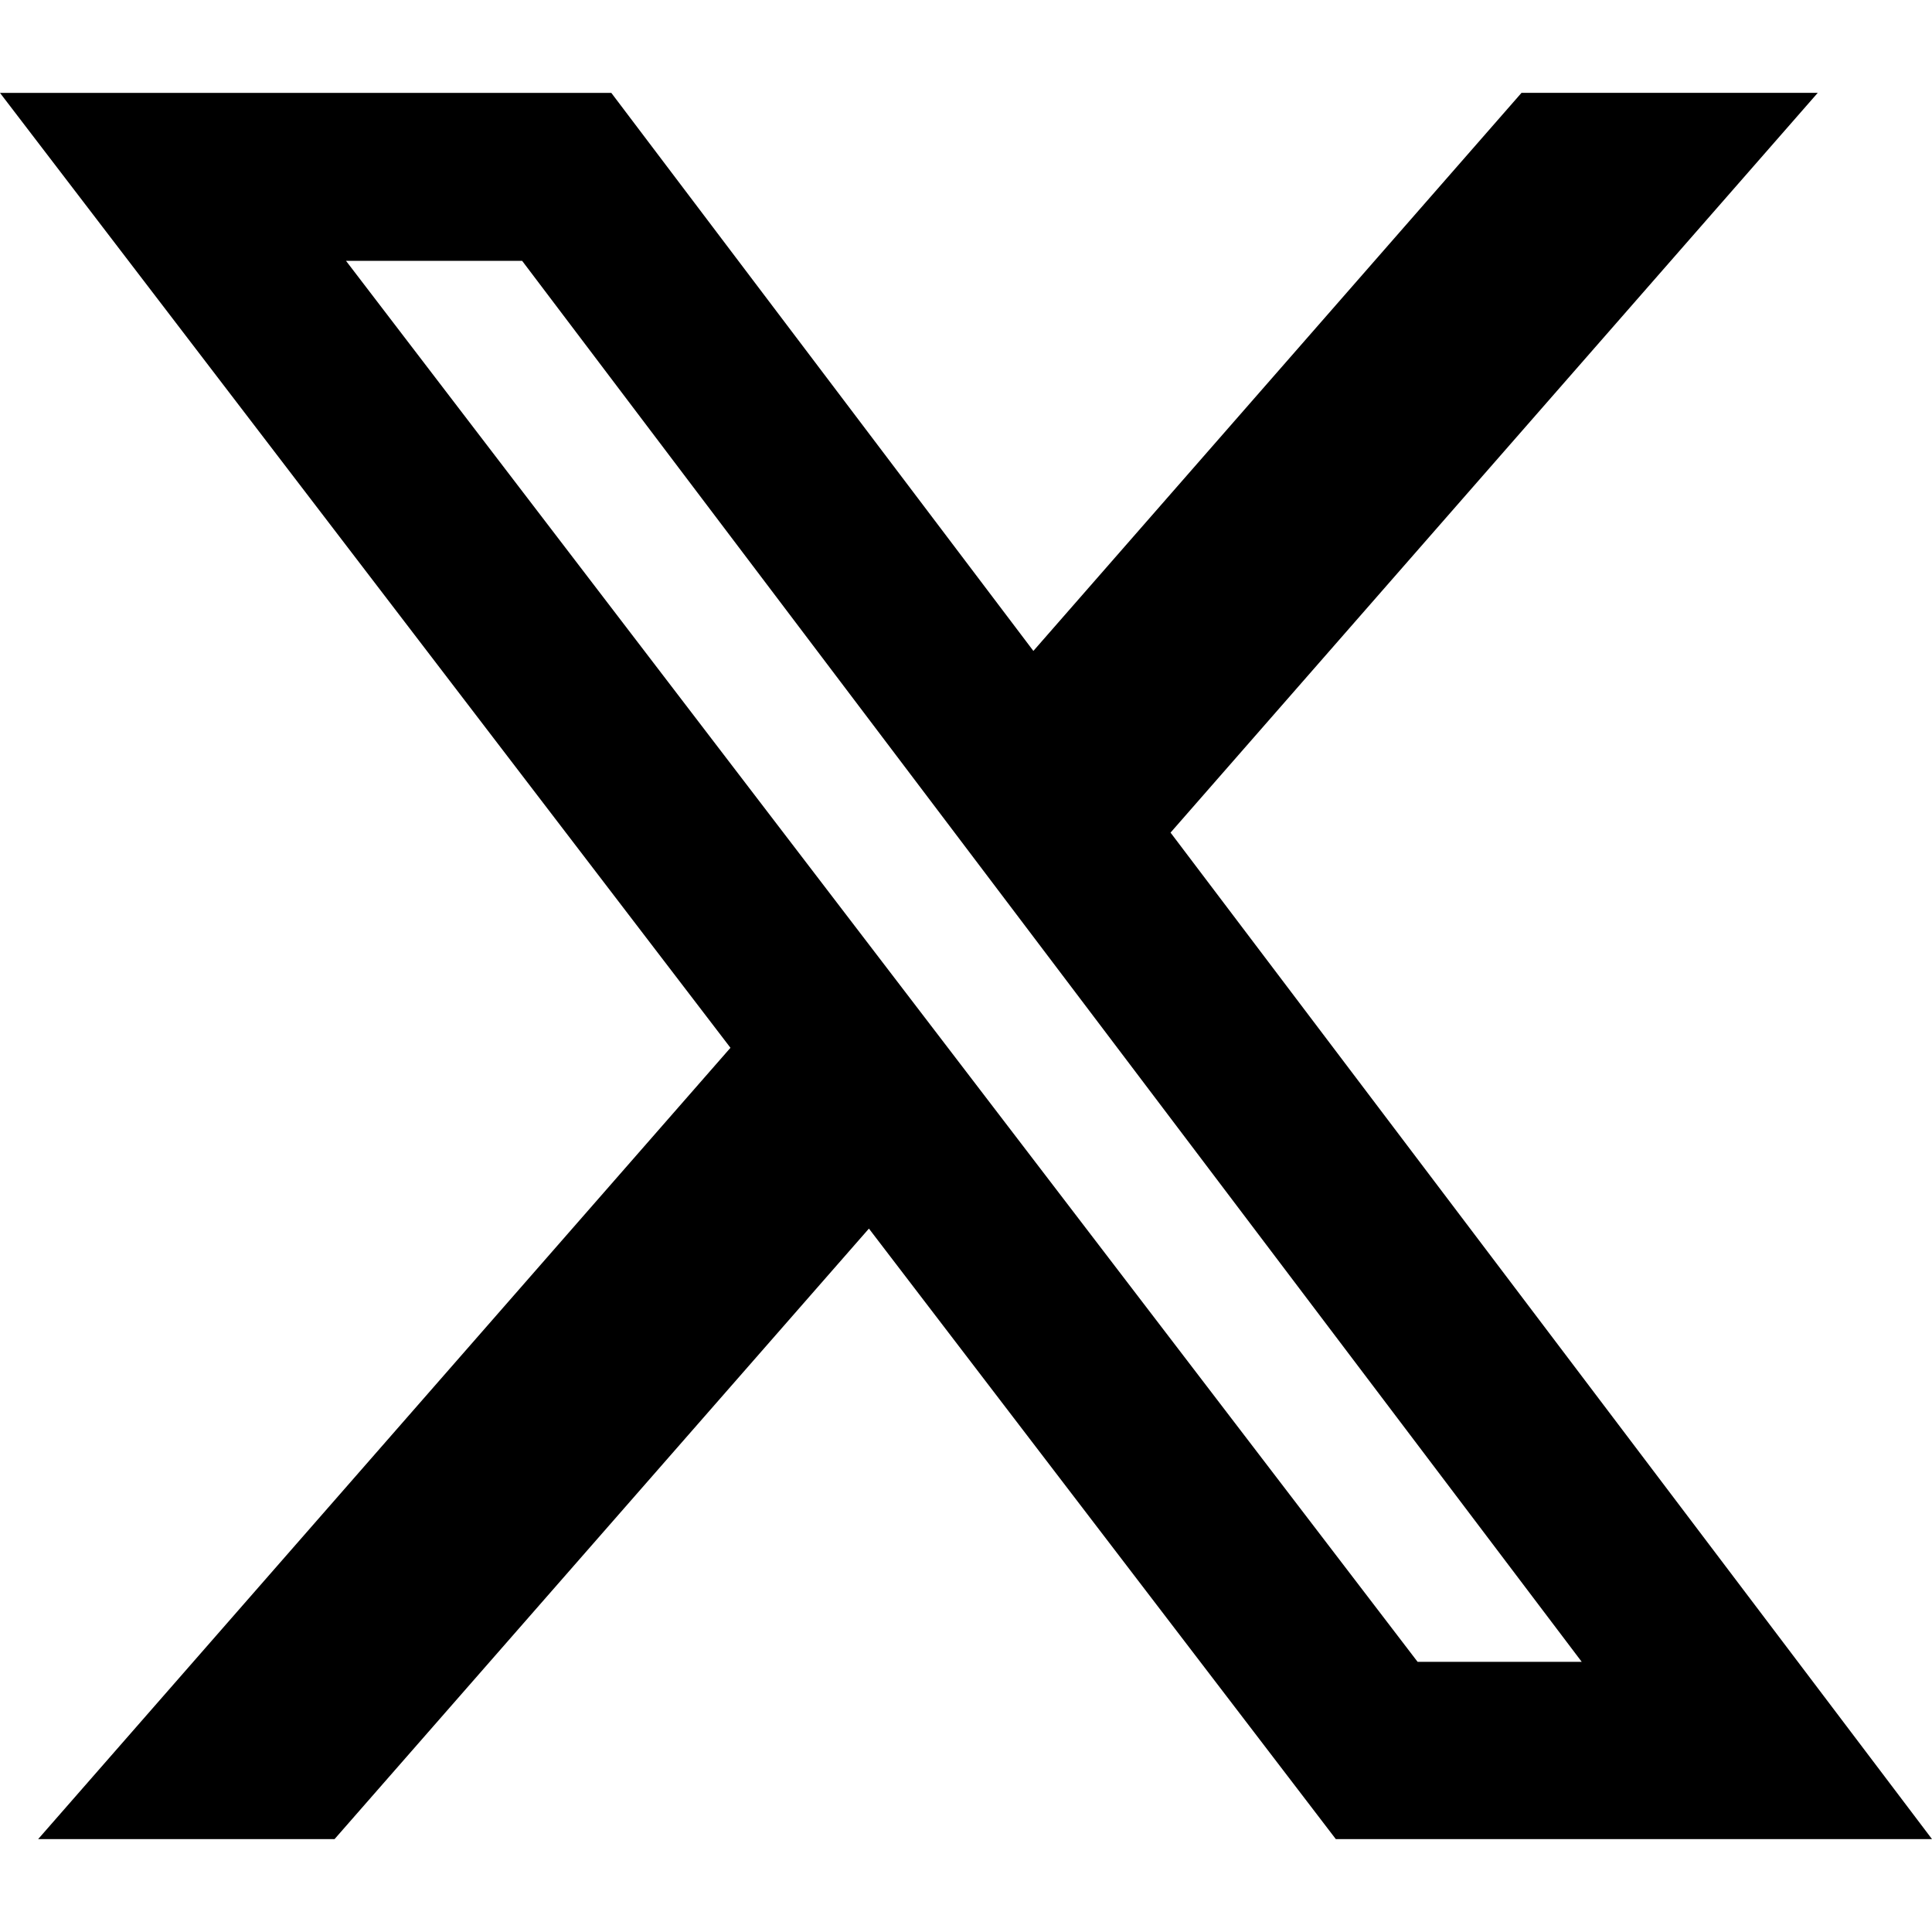
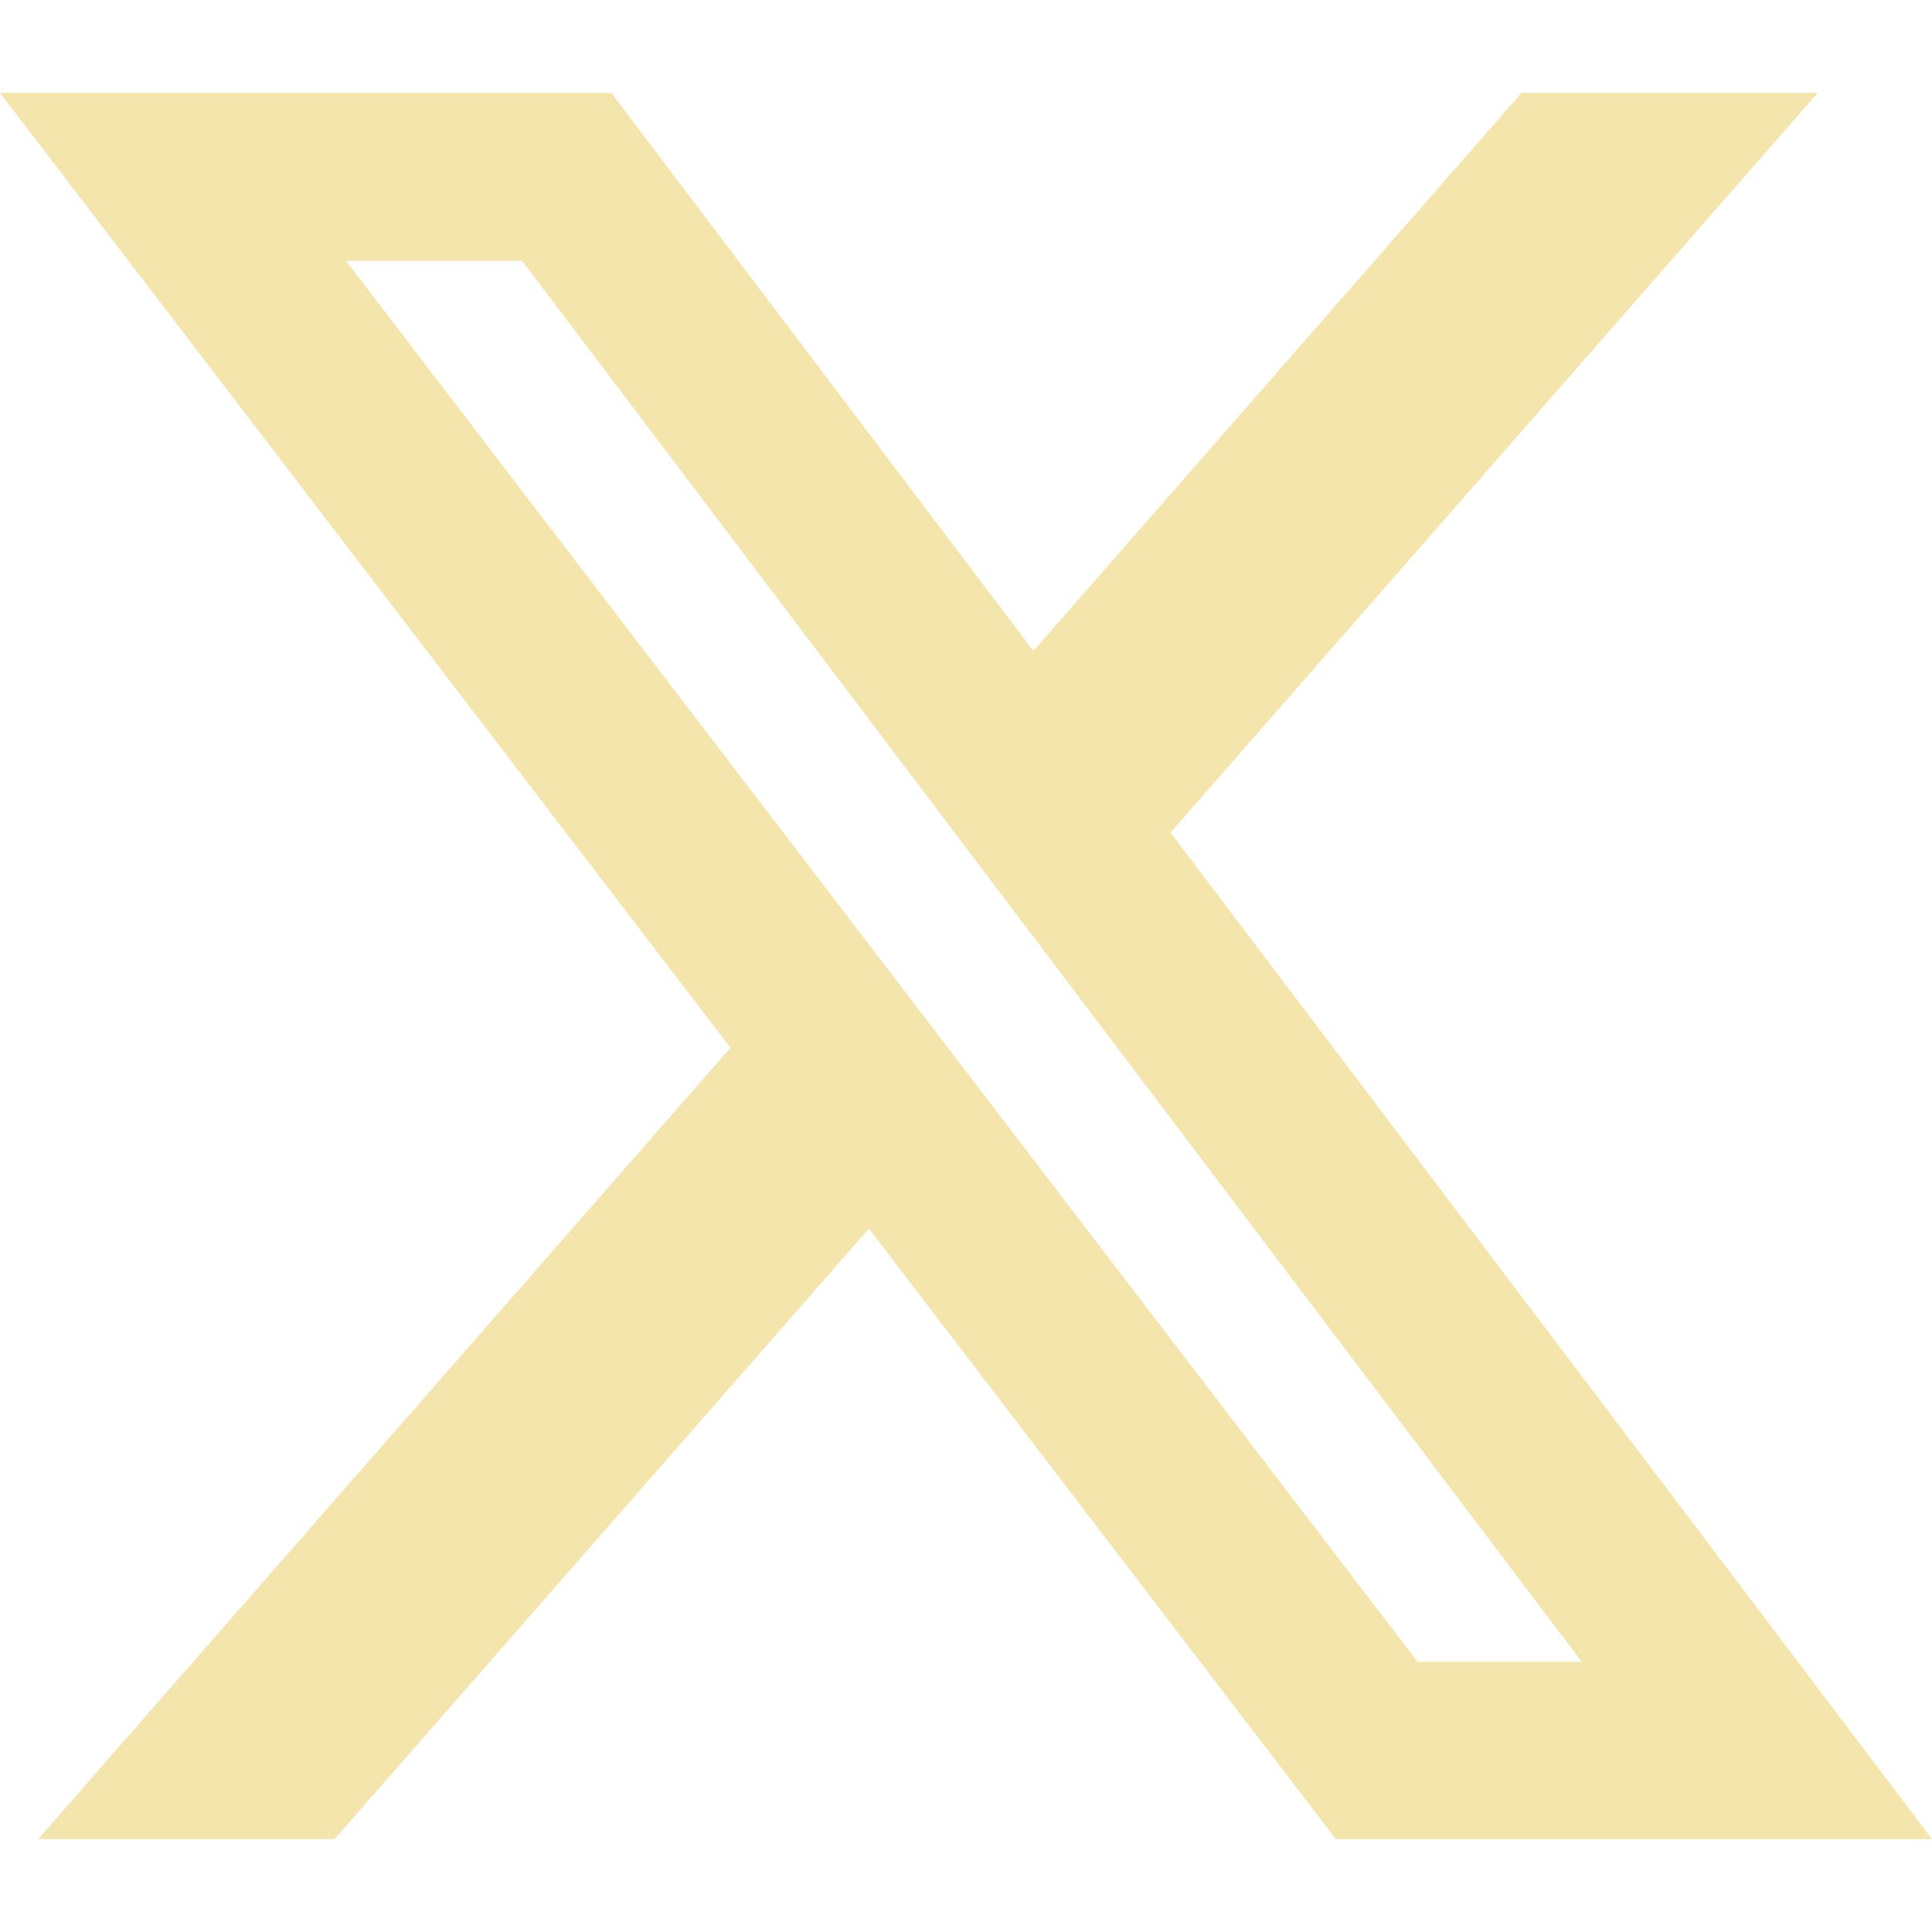
<svg xmlns="http://www.w3.org/2000/svg" width="512" height="512" viewBox="0 0 24 24">
-   <path fill="#000000" d="M18.901 1.153h3.68l-8.04 9.19L24 22.846h-7.406l-5.8-7.584l-6.638 7.584H.474l8.6-9.83L0 1.154h7.594l5.243 6.932ZM17.61 20.644h2.039L6.486 3.24H4.298Z" />
+   <path fill="#F3E5AB" d="M18.901 1.153h3.68l-8.04 9.19L24 22.846h-7.406l-5.8-7.584l-6.638 7.584H.474l8.6-9.83L0 1.154h7.594l5.243 6.932ZM17.61 20.644h2.039L6.486 3.24H4.298Z" />
</svg>
